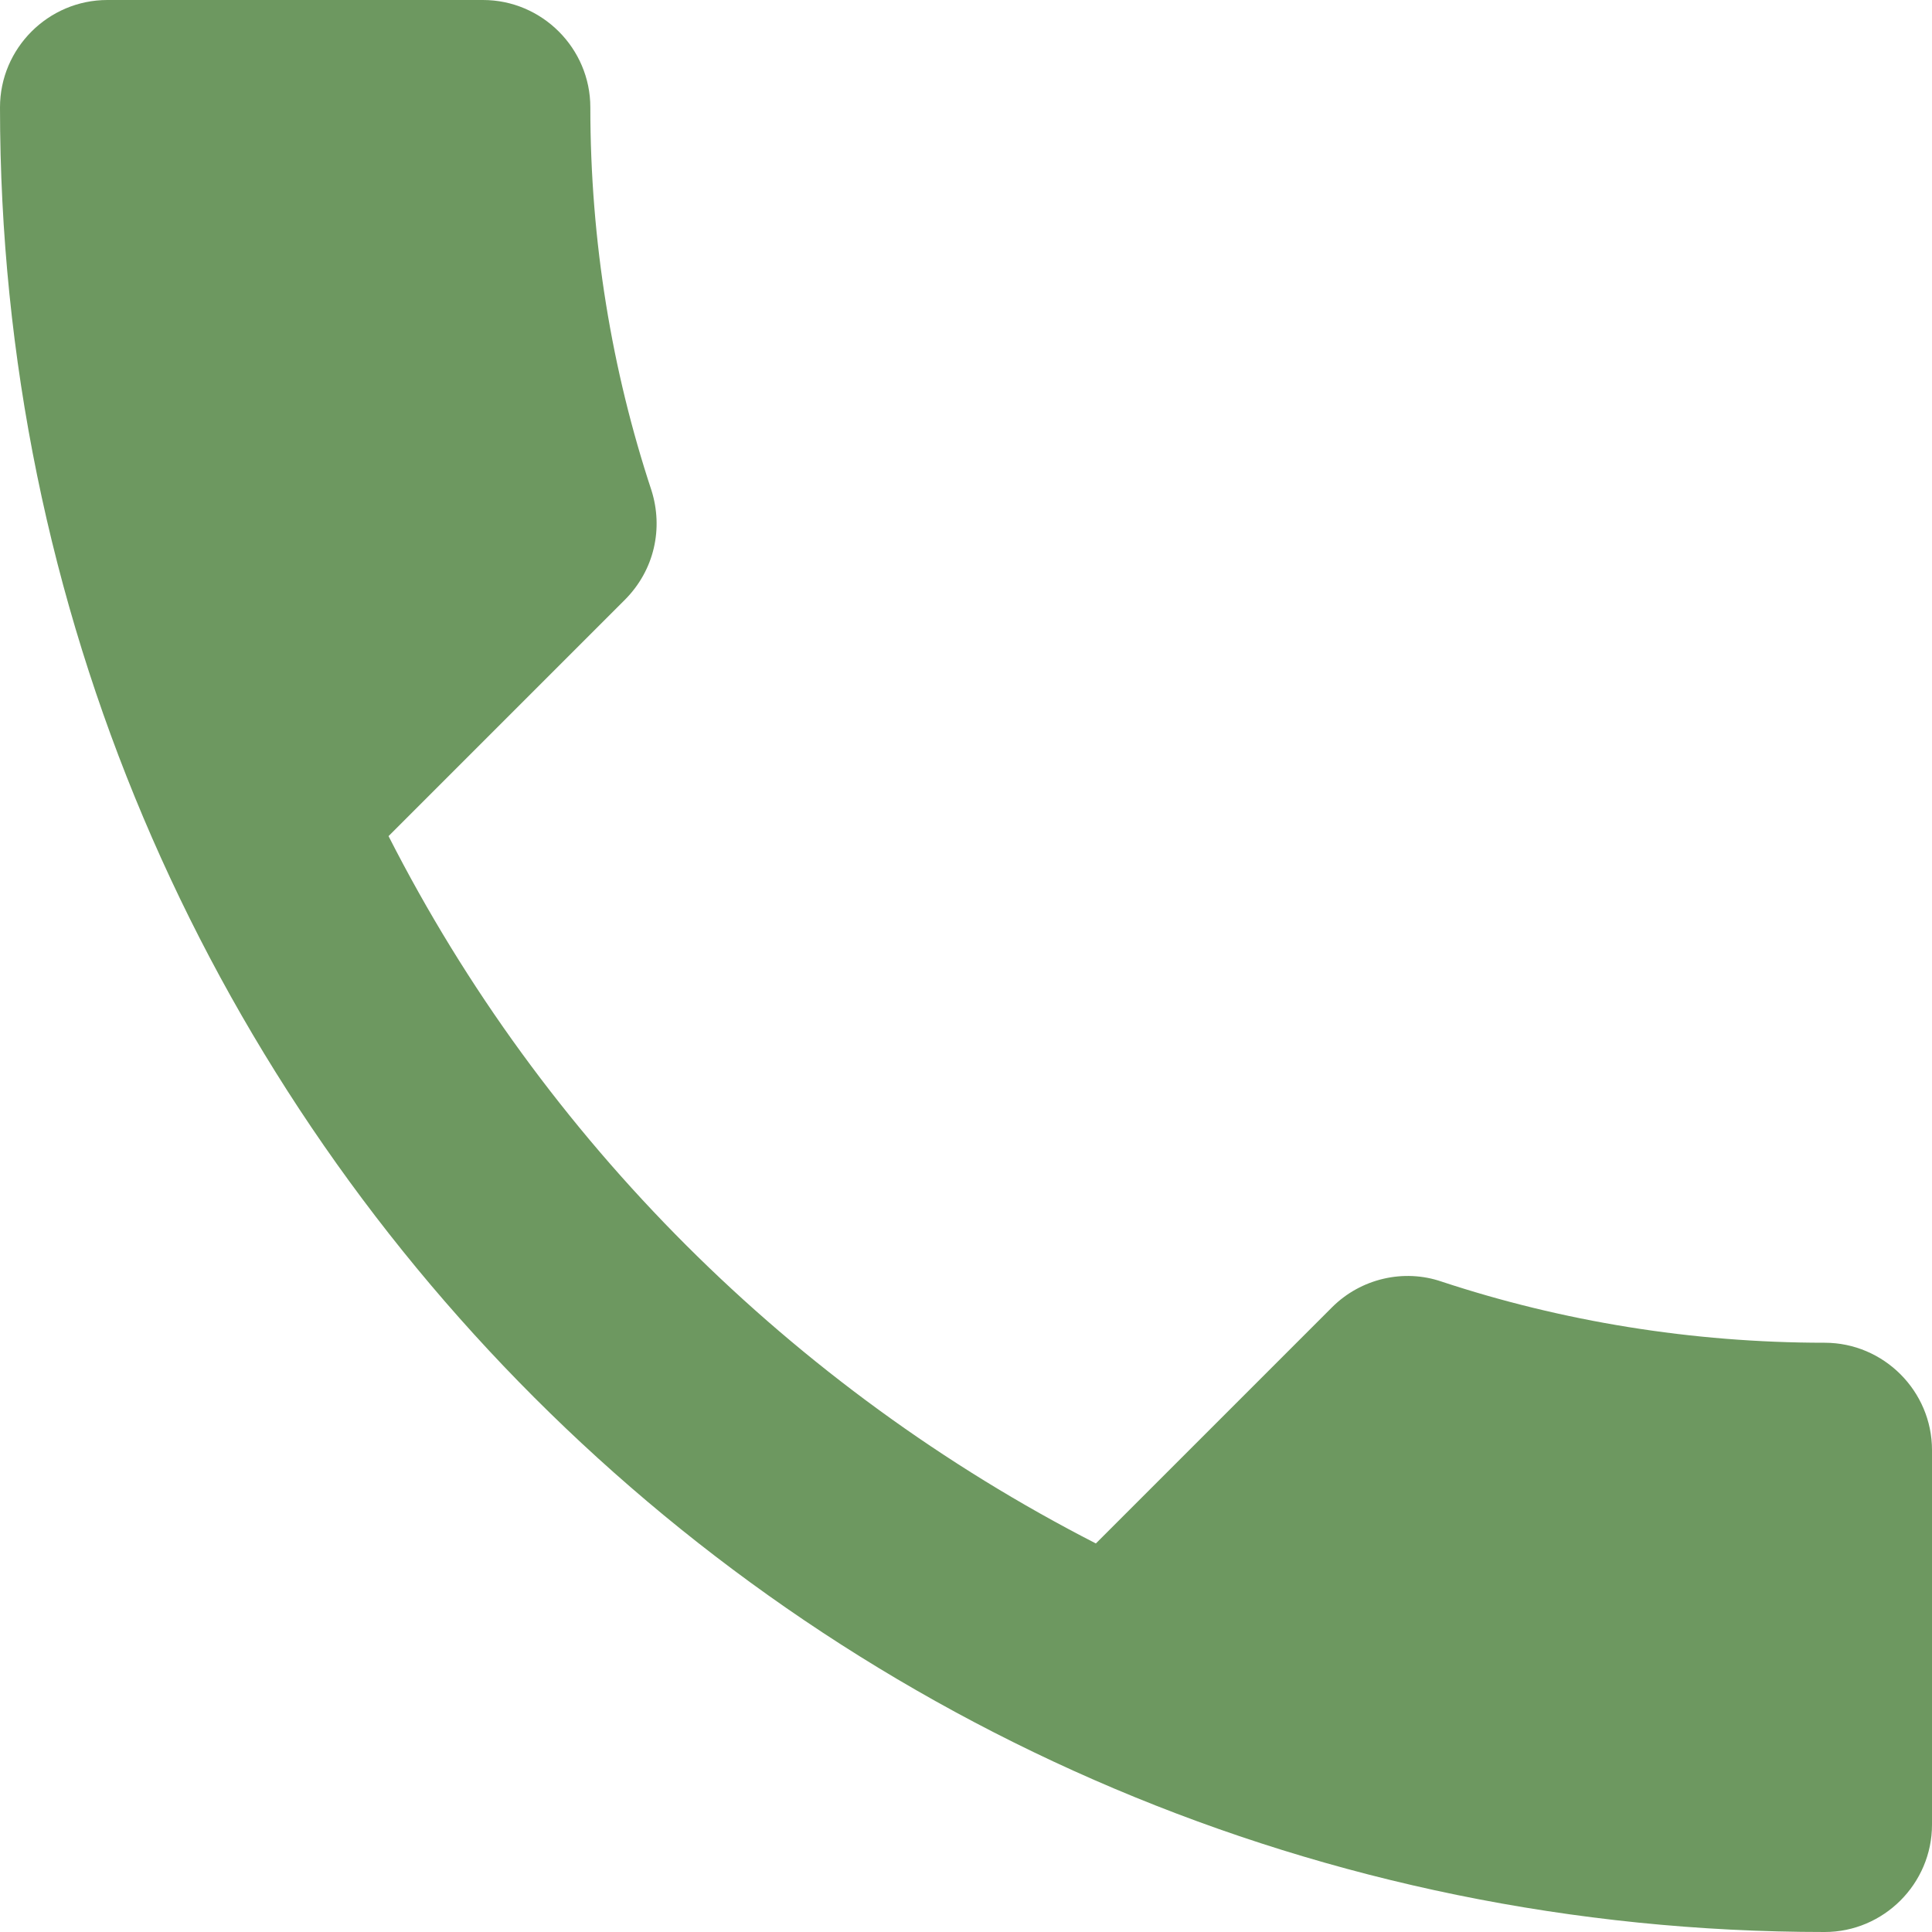
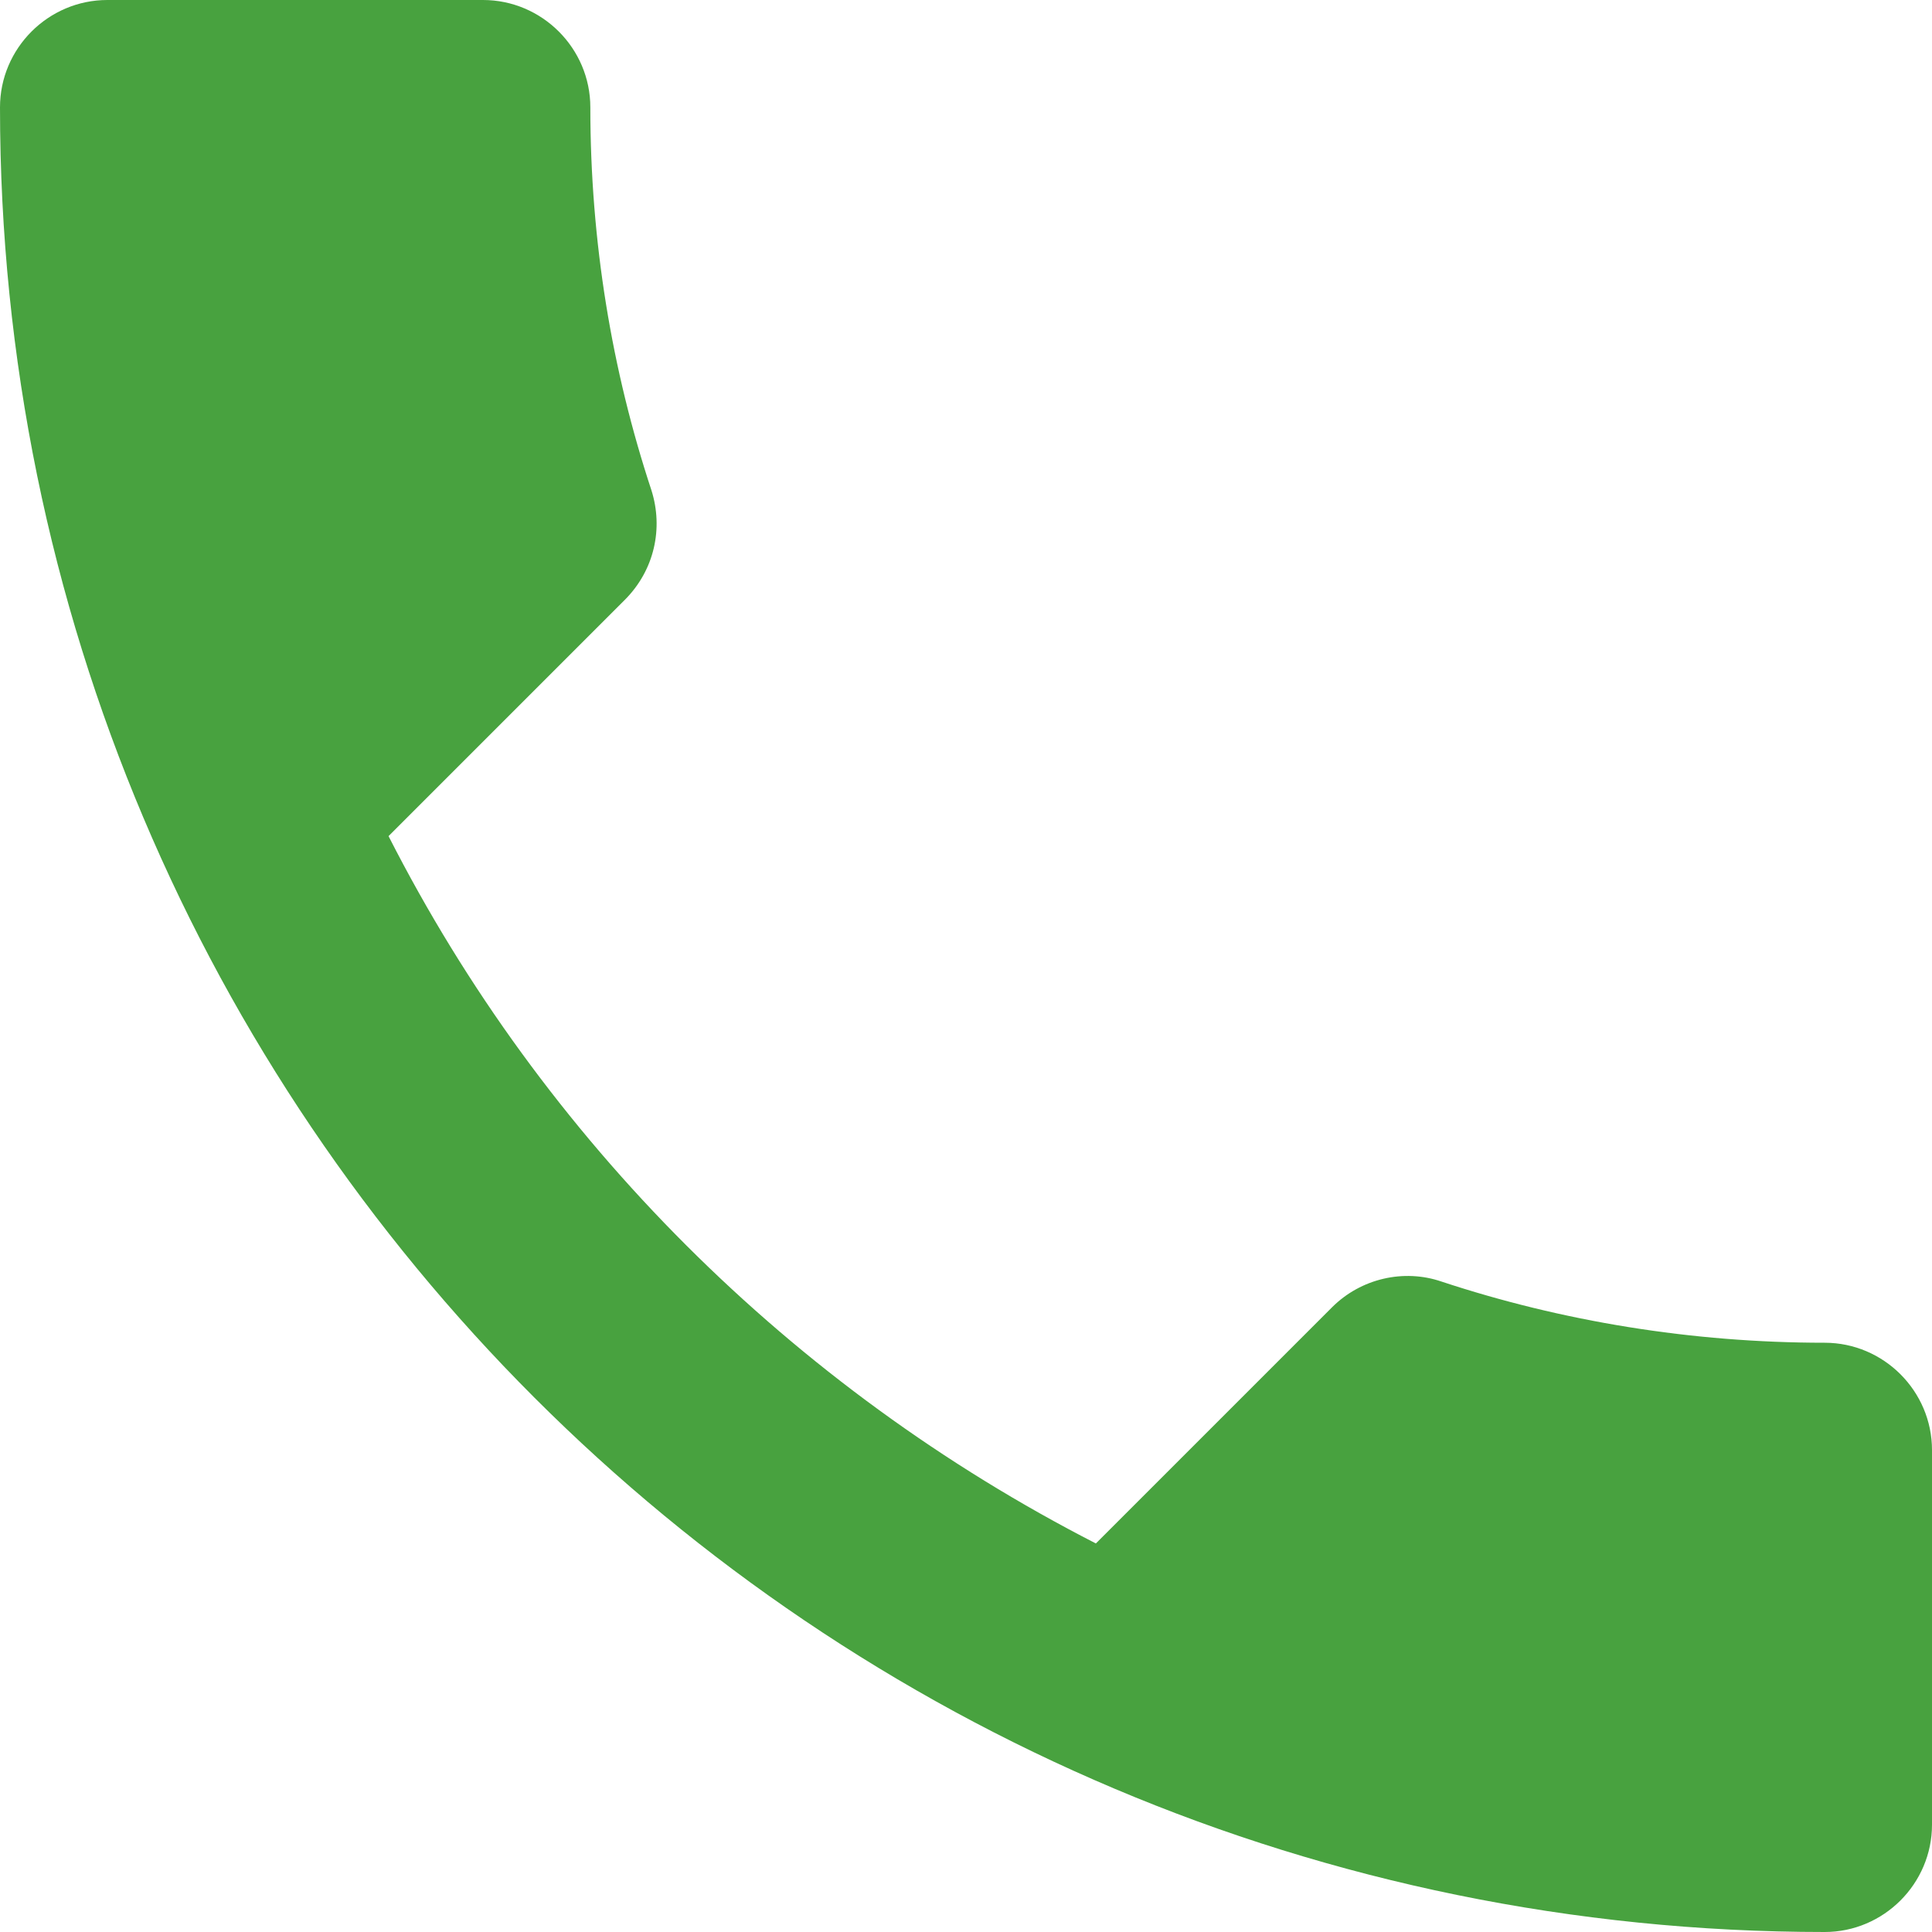
<svg xmlns="http://www.w3.org/2000/svg" width="18" height="18" viewBox="0 0 18 18" fill="none">
-   <path d="M3.62 7.79C5.06 10.62 7.38 12.93 10.21 14.38L12.41 12.18C12.68 11.91 13.08 11.82 13.43 11.94C14.55 12.31 15.76 12.51 17 12.51C17.55 12.51 18 12.96 18 13.51V17C18 17.55 17.55 18 17 18C7.61 18 0 10.39 0 1C0 0.45 0.45 0 1 0H4.5C5.05 0 5.5 0.45 5.5 1C5.5 2.25 5.7 3.45 6.07 4.57C6.18 4.92 6.1 5.31 5.82 5.59L3.62 7.79Z" fill="#6D9860" />
+   <path d="M3.62 7.79C5.06 10.62 7.38 12.93 10.21 14.38L12.41 12.18C12.68 11.91 13.08 11.82 13.43 11.94C14.55 12.31 15.76 12.51 17 12.51C17.55 12.51 18 12.96 18 13.51V17C18 17.55 17.55 18 17 18C7.61 18 0 10.39 0 1C0 0.45 0.45 0 1 0H4.5C5.05 0 5.5 0.45 5.5 1C5.5 2.25 5.7 3.45 6.07 4.57C6.18 4.92 6.1 5.31 5.82 5.59L3.62 7.79Z" fill="#48A23F" />
</svg>
